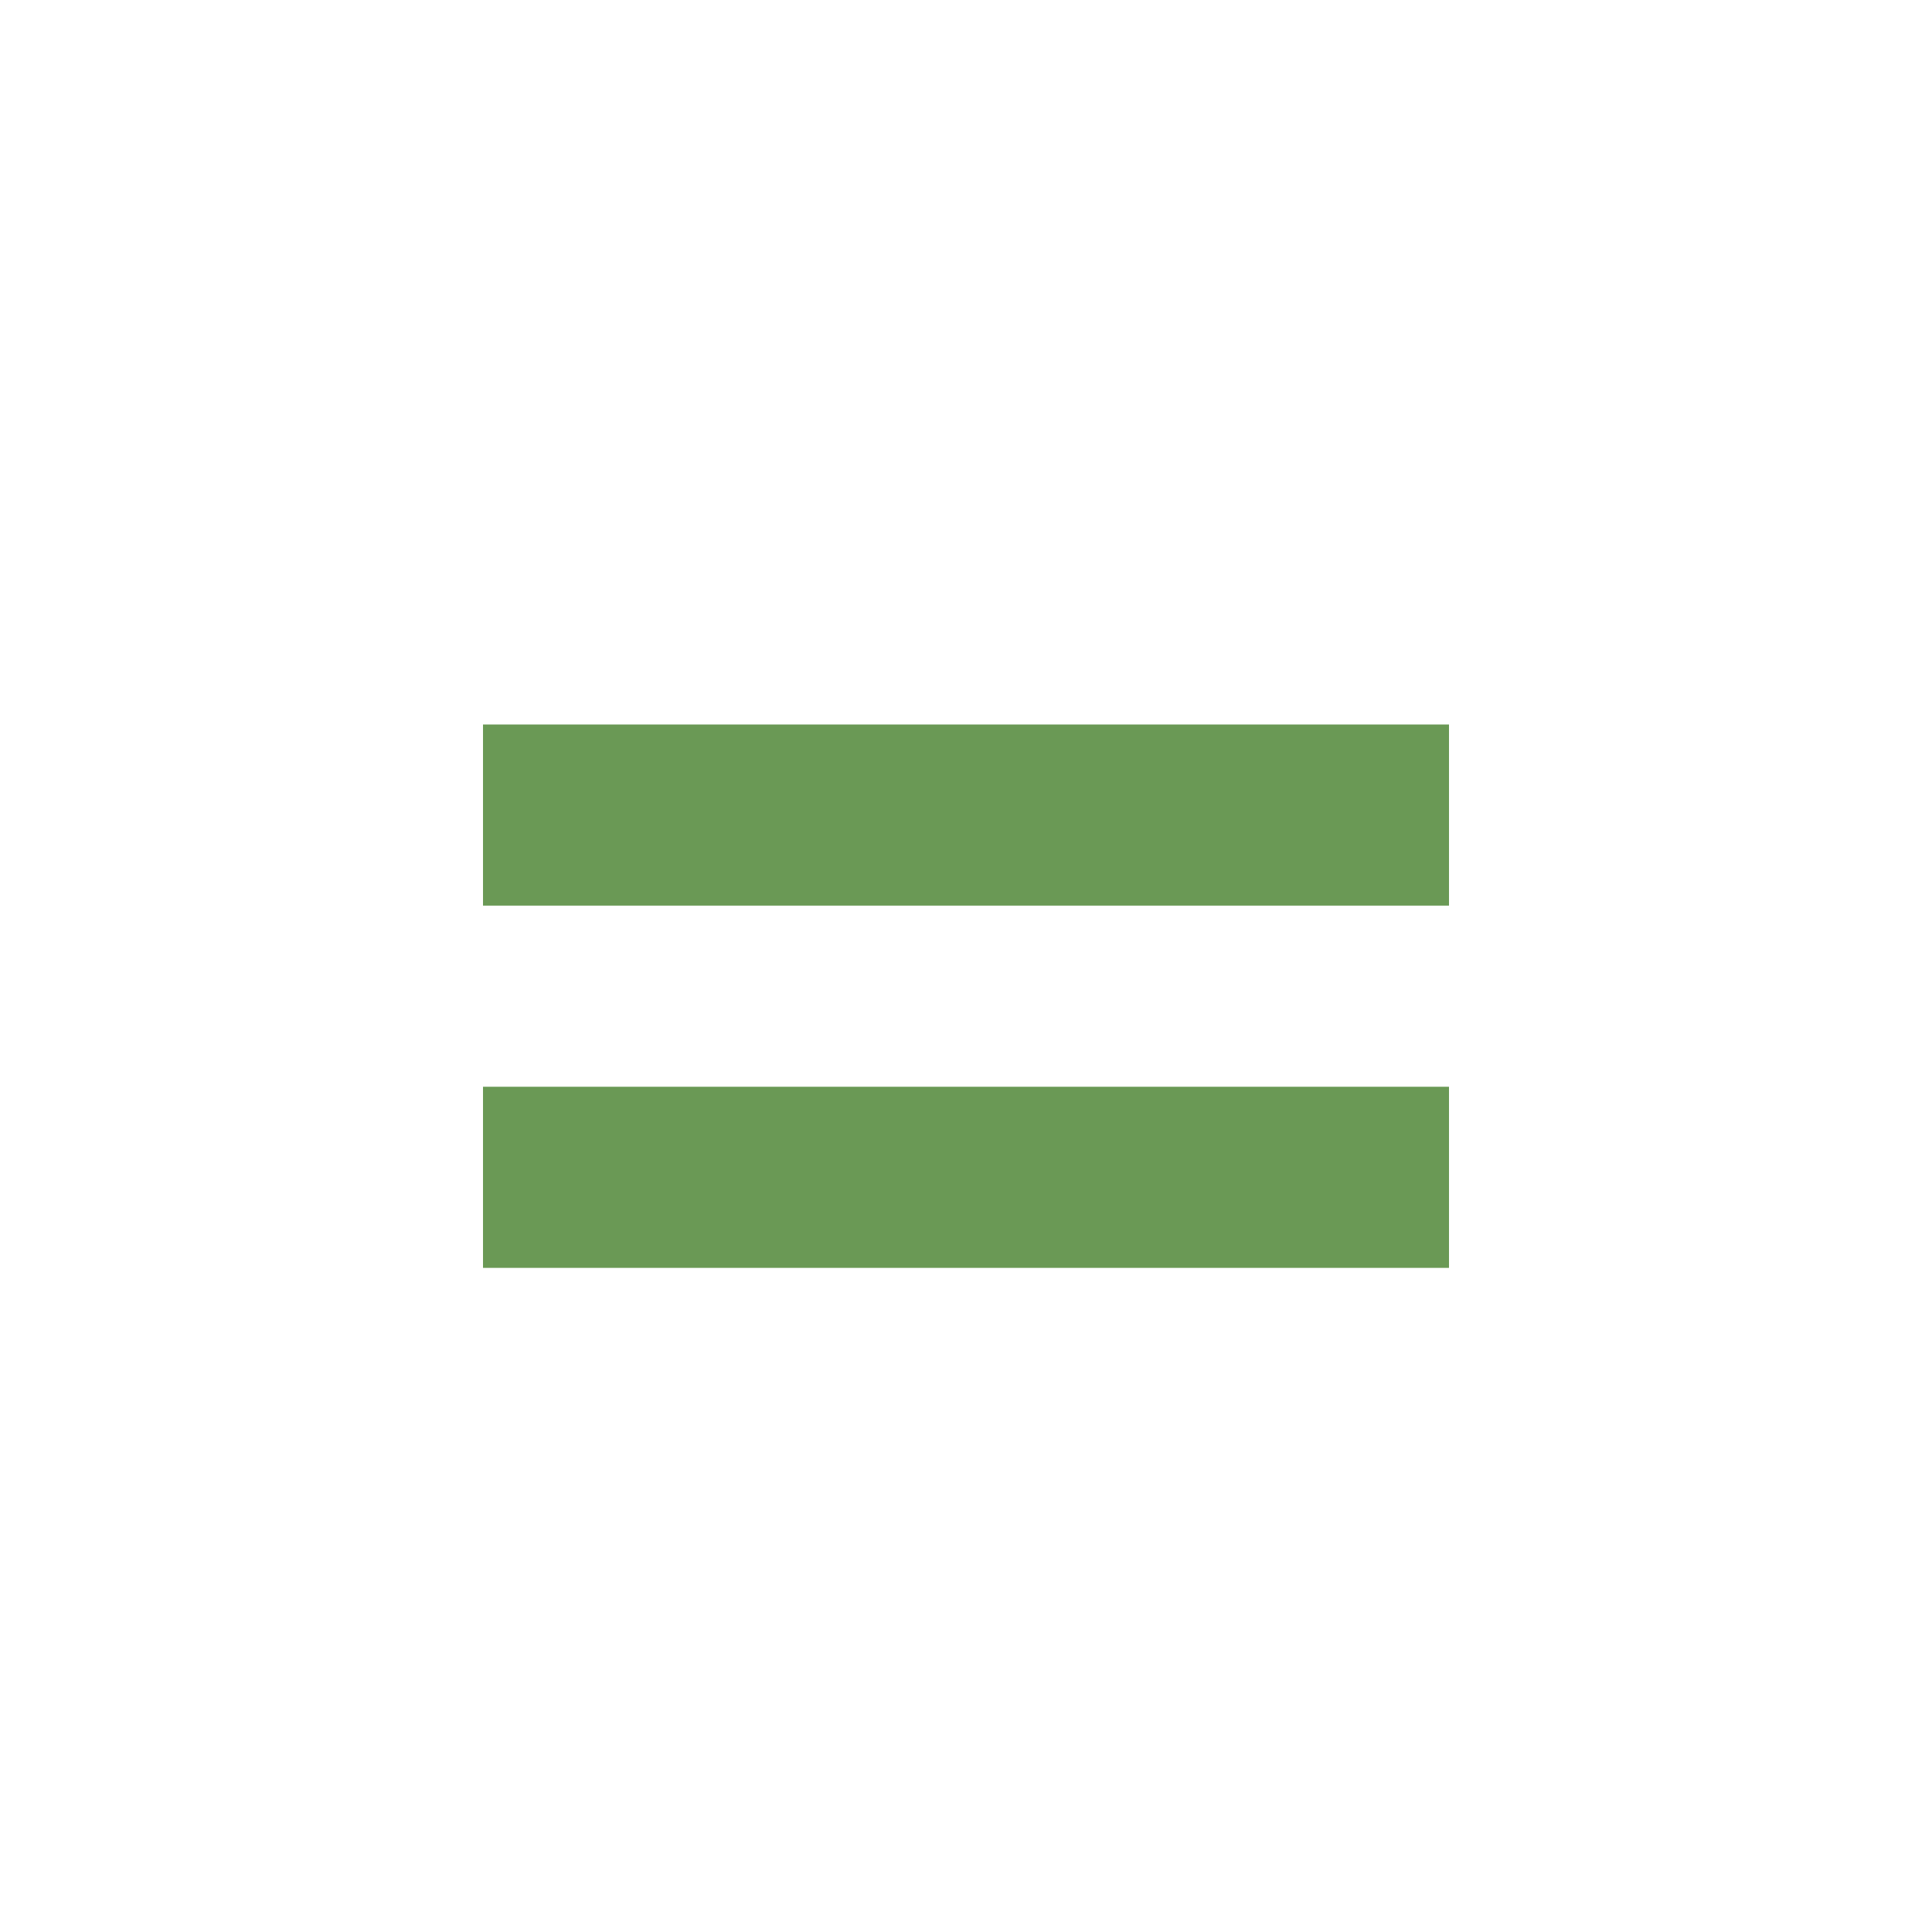
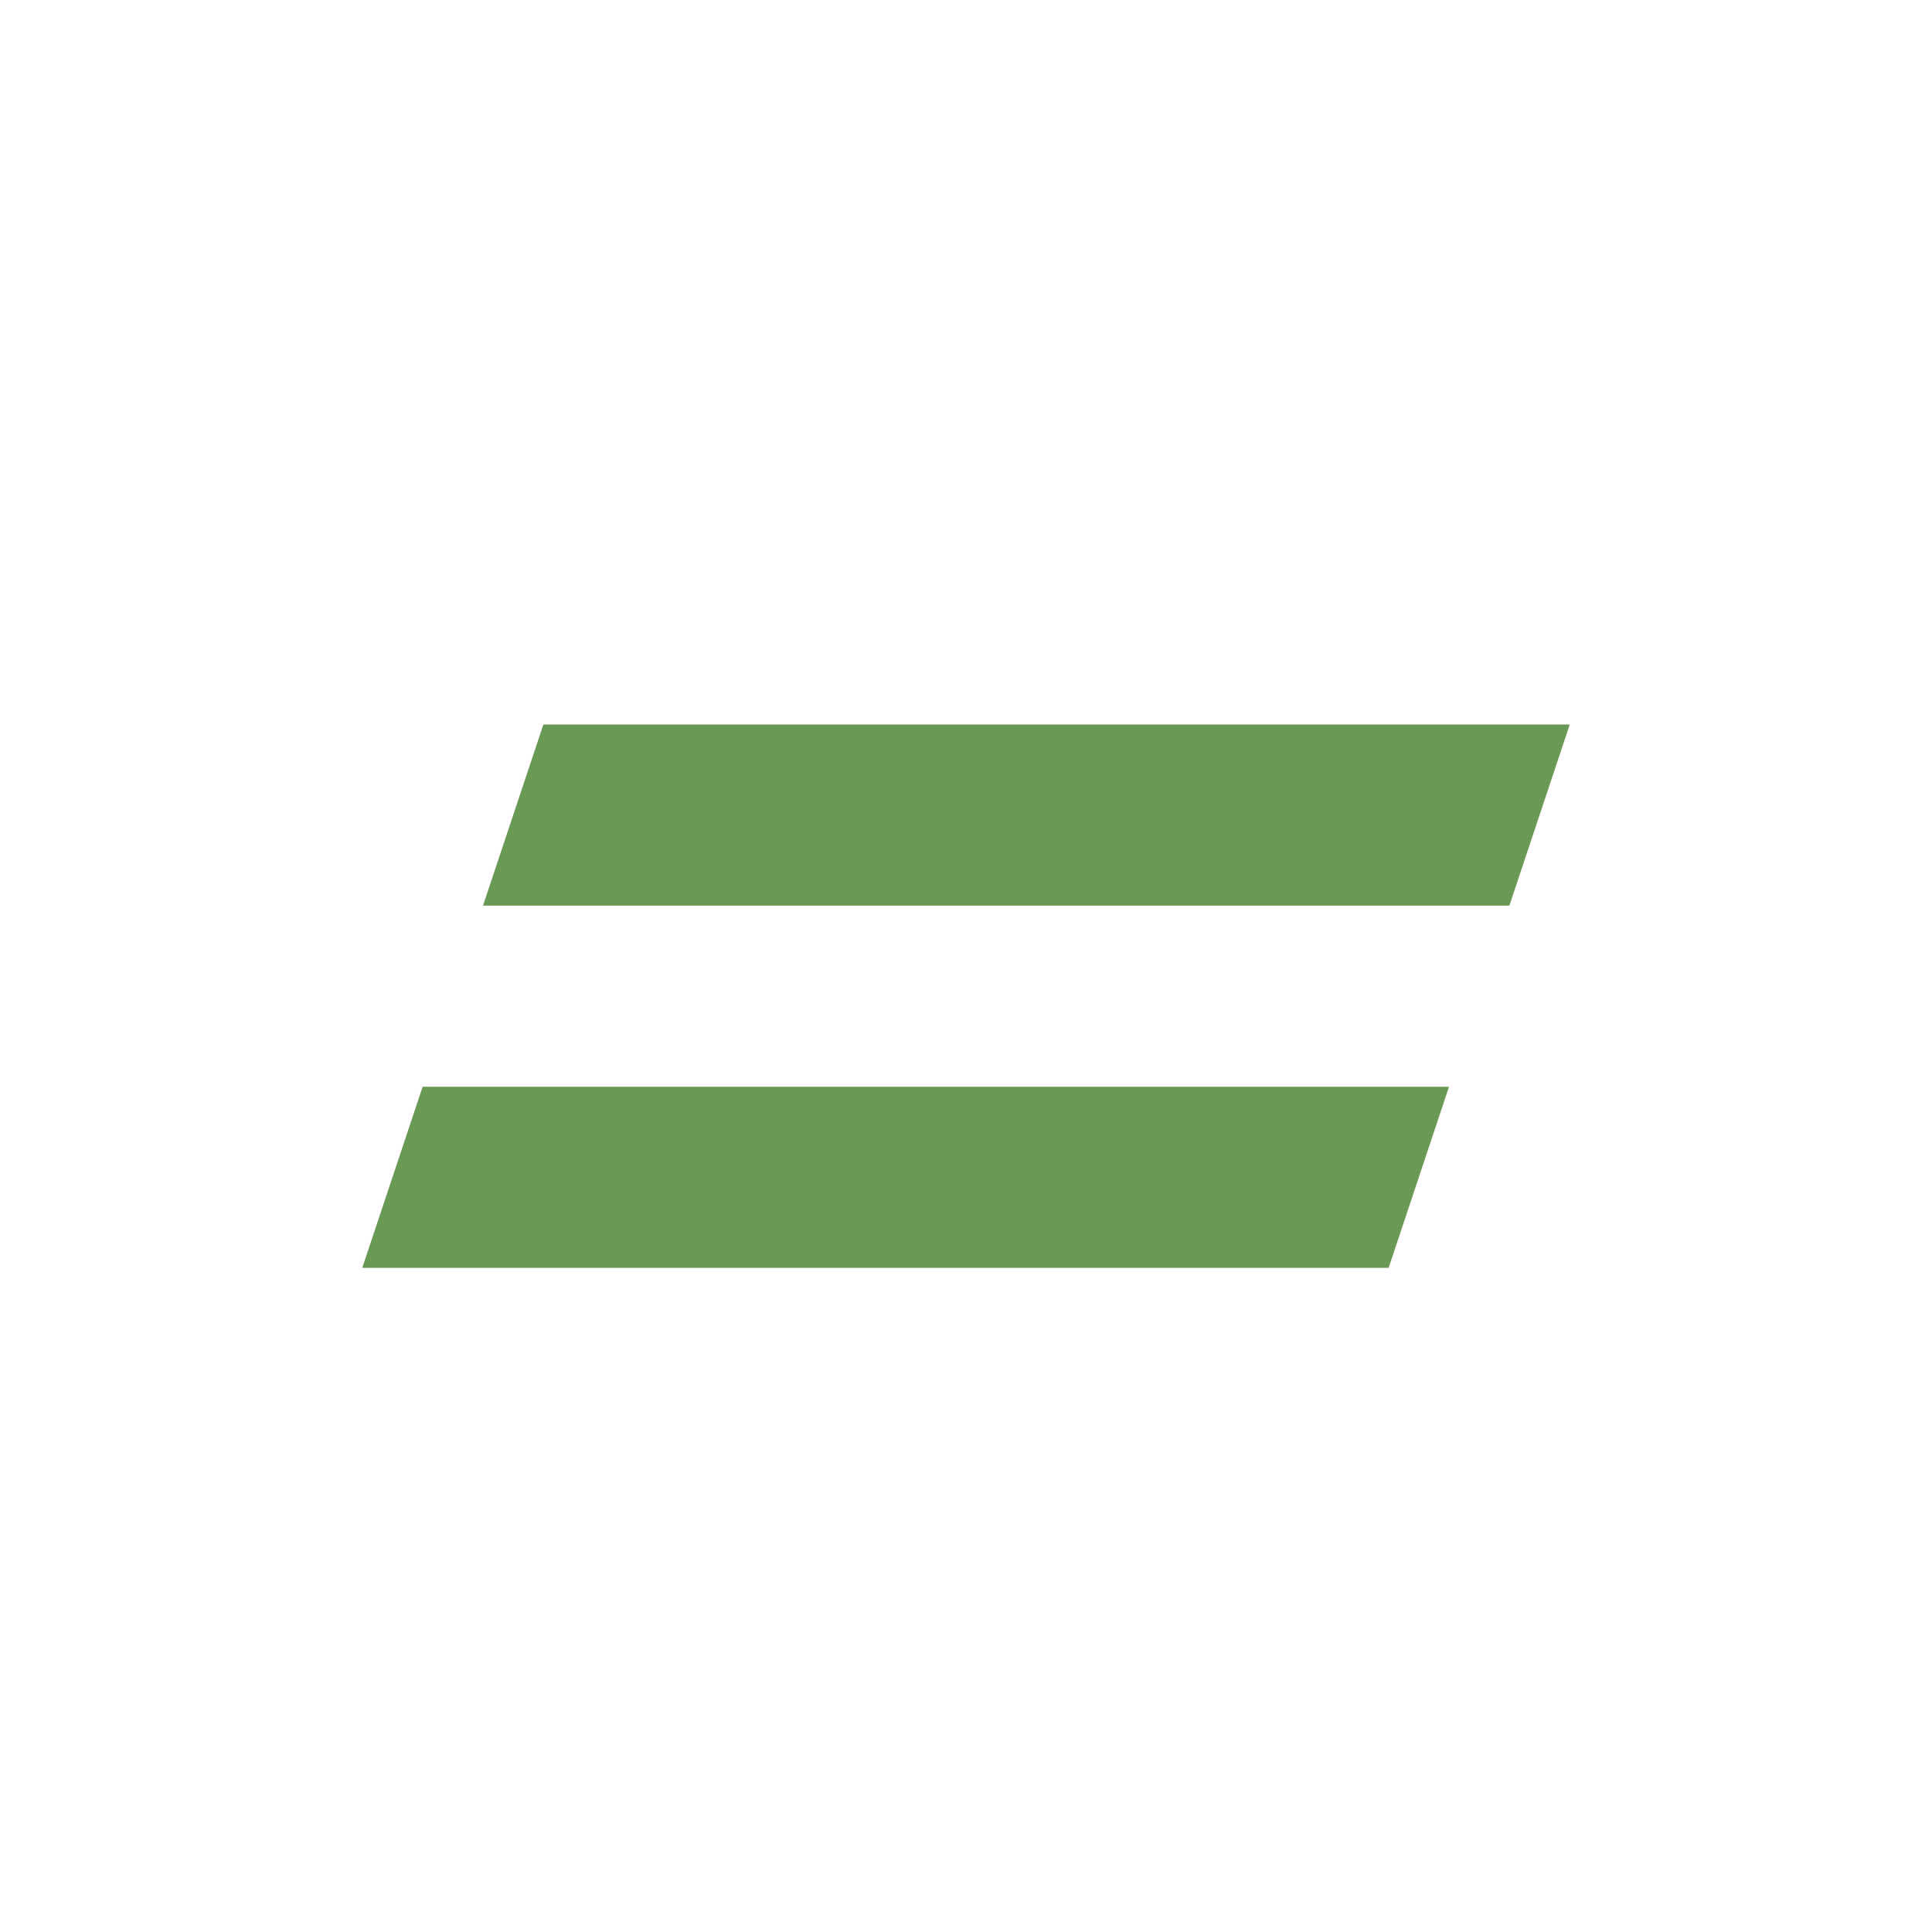
<svg xmlns="http://www.w3.org/2000/svg" version="1.1" id="Layer_2_1_" x="0px" y="0px" viewBox="0 0 16 16" style="enable-background:new 0 0 16 16;" xml:space="preserve">
-   <rect fill="#6A9955" x="4" y="6" class="st0" width="8" height="1.5" />
-   <rect fill="#6A9955" x="4" y="9" class="st0" width="8" height="1.5" />
+   <polygon fill="#6A9955" points="4.5,6 13,6 12.5,7.5 4,7.5 " />
+   <polygon fill="#6A9955" points="3.5,9 12,9 11.5,10.5 3,10.5 " />
</svg>
